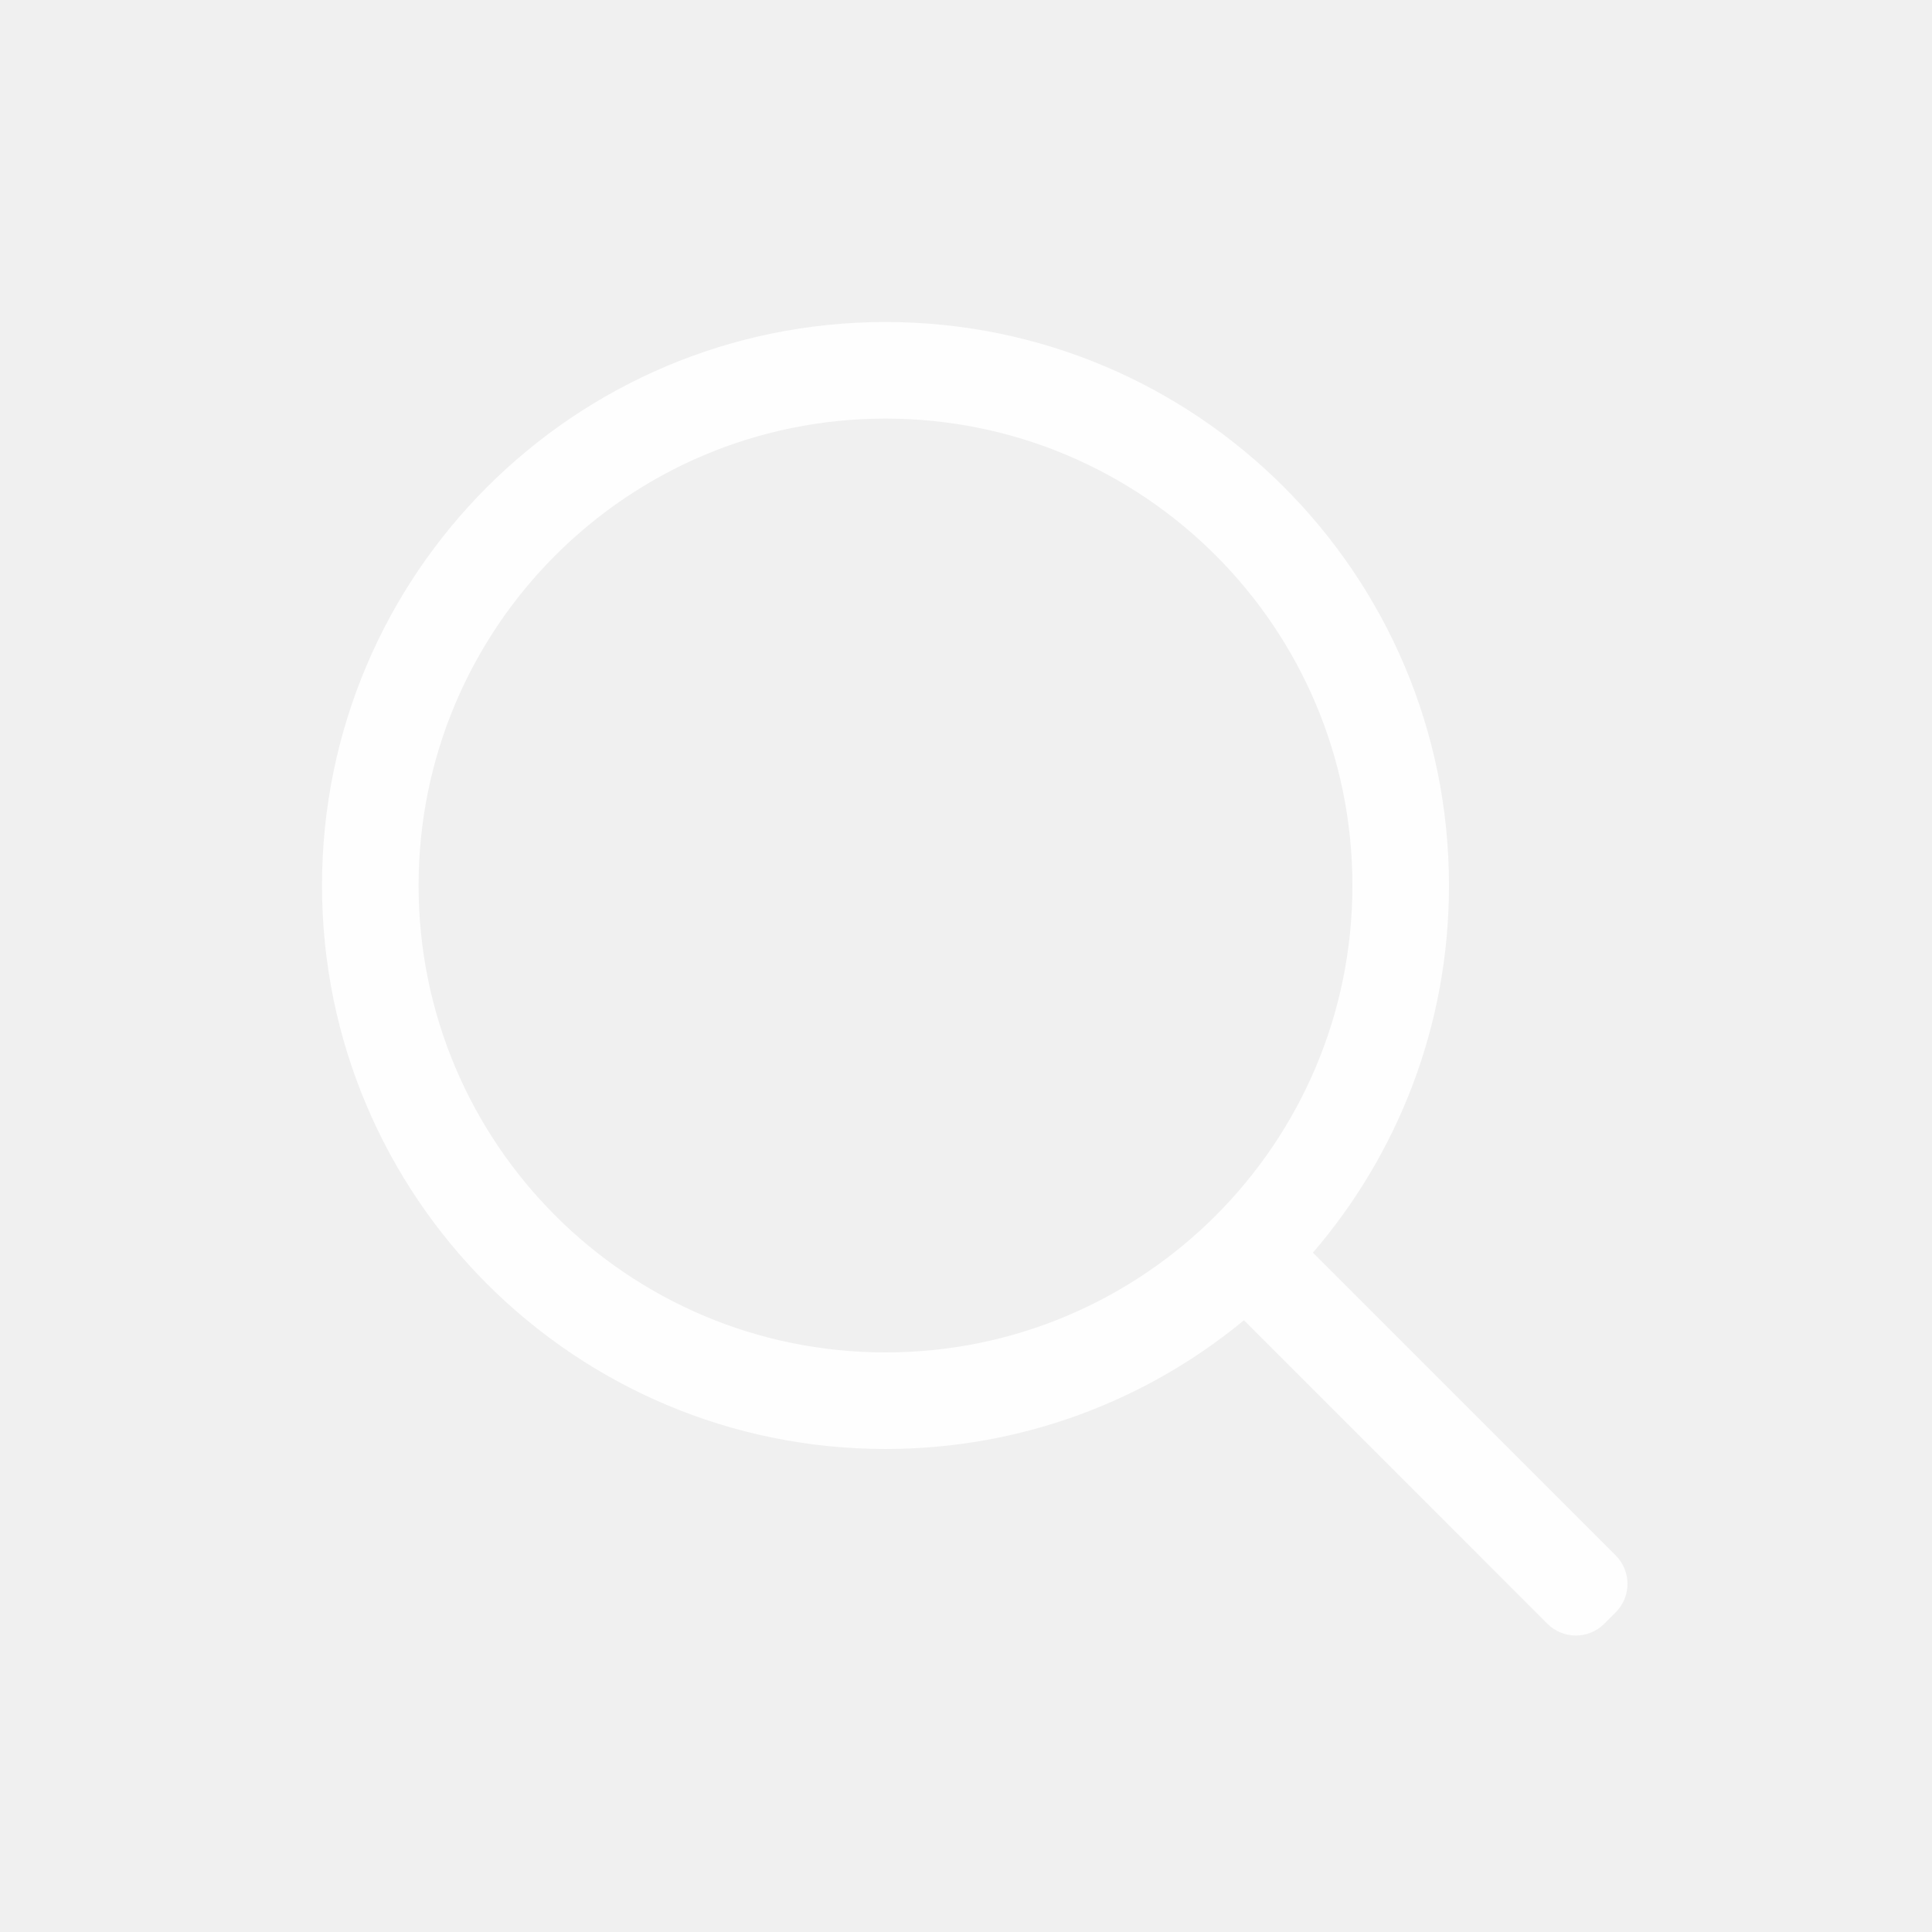
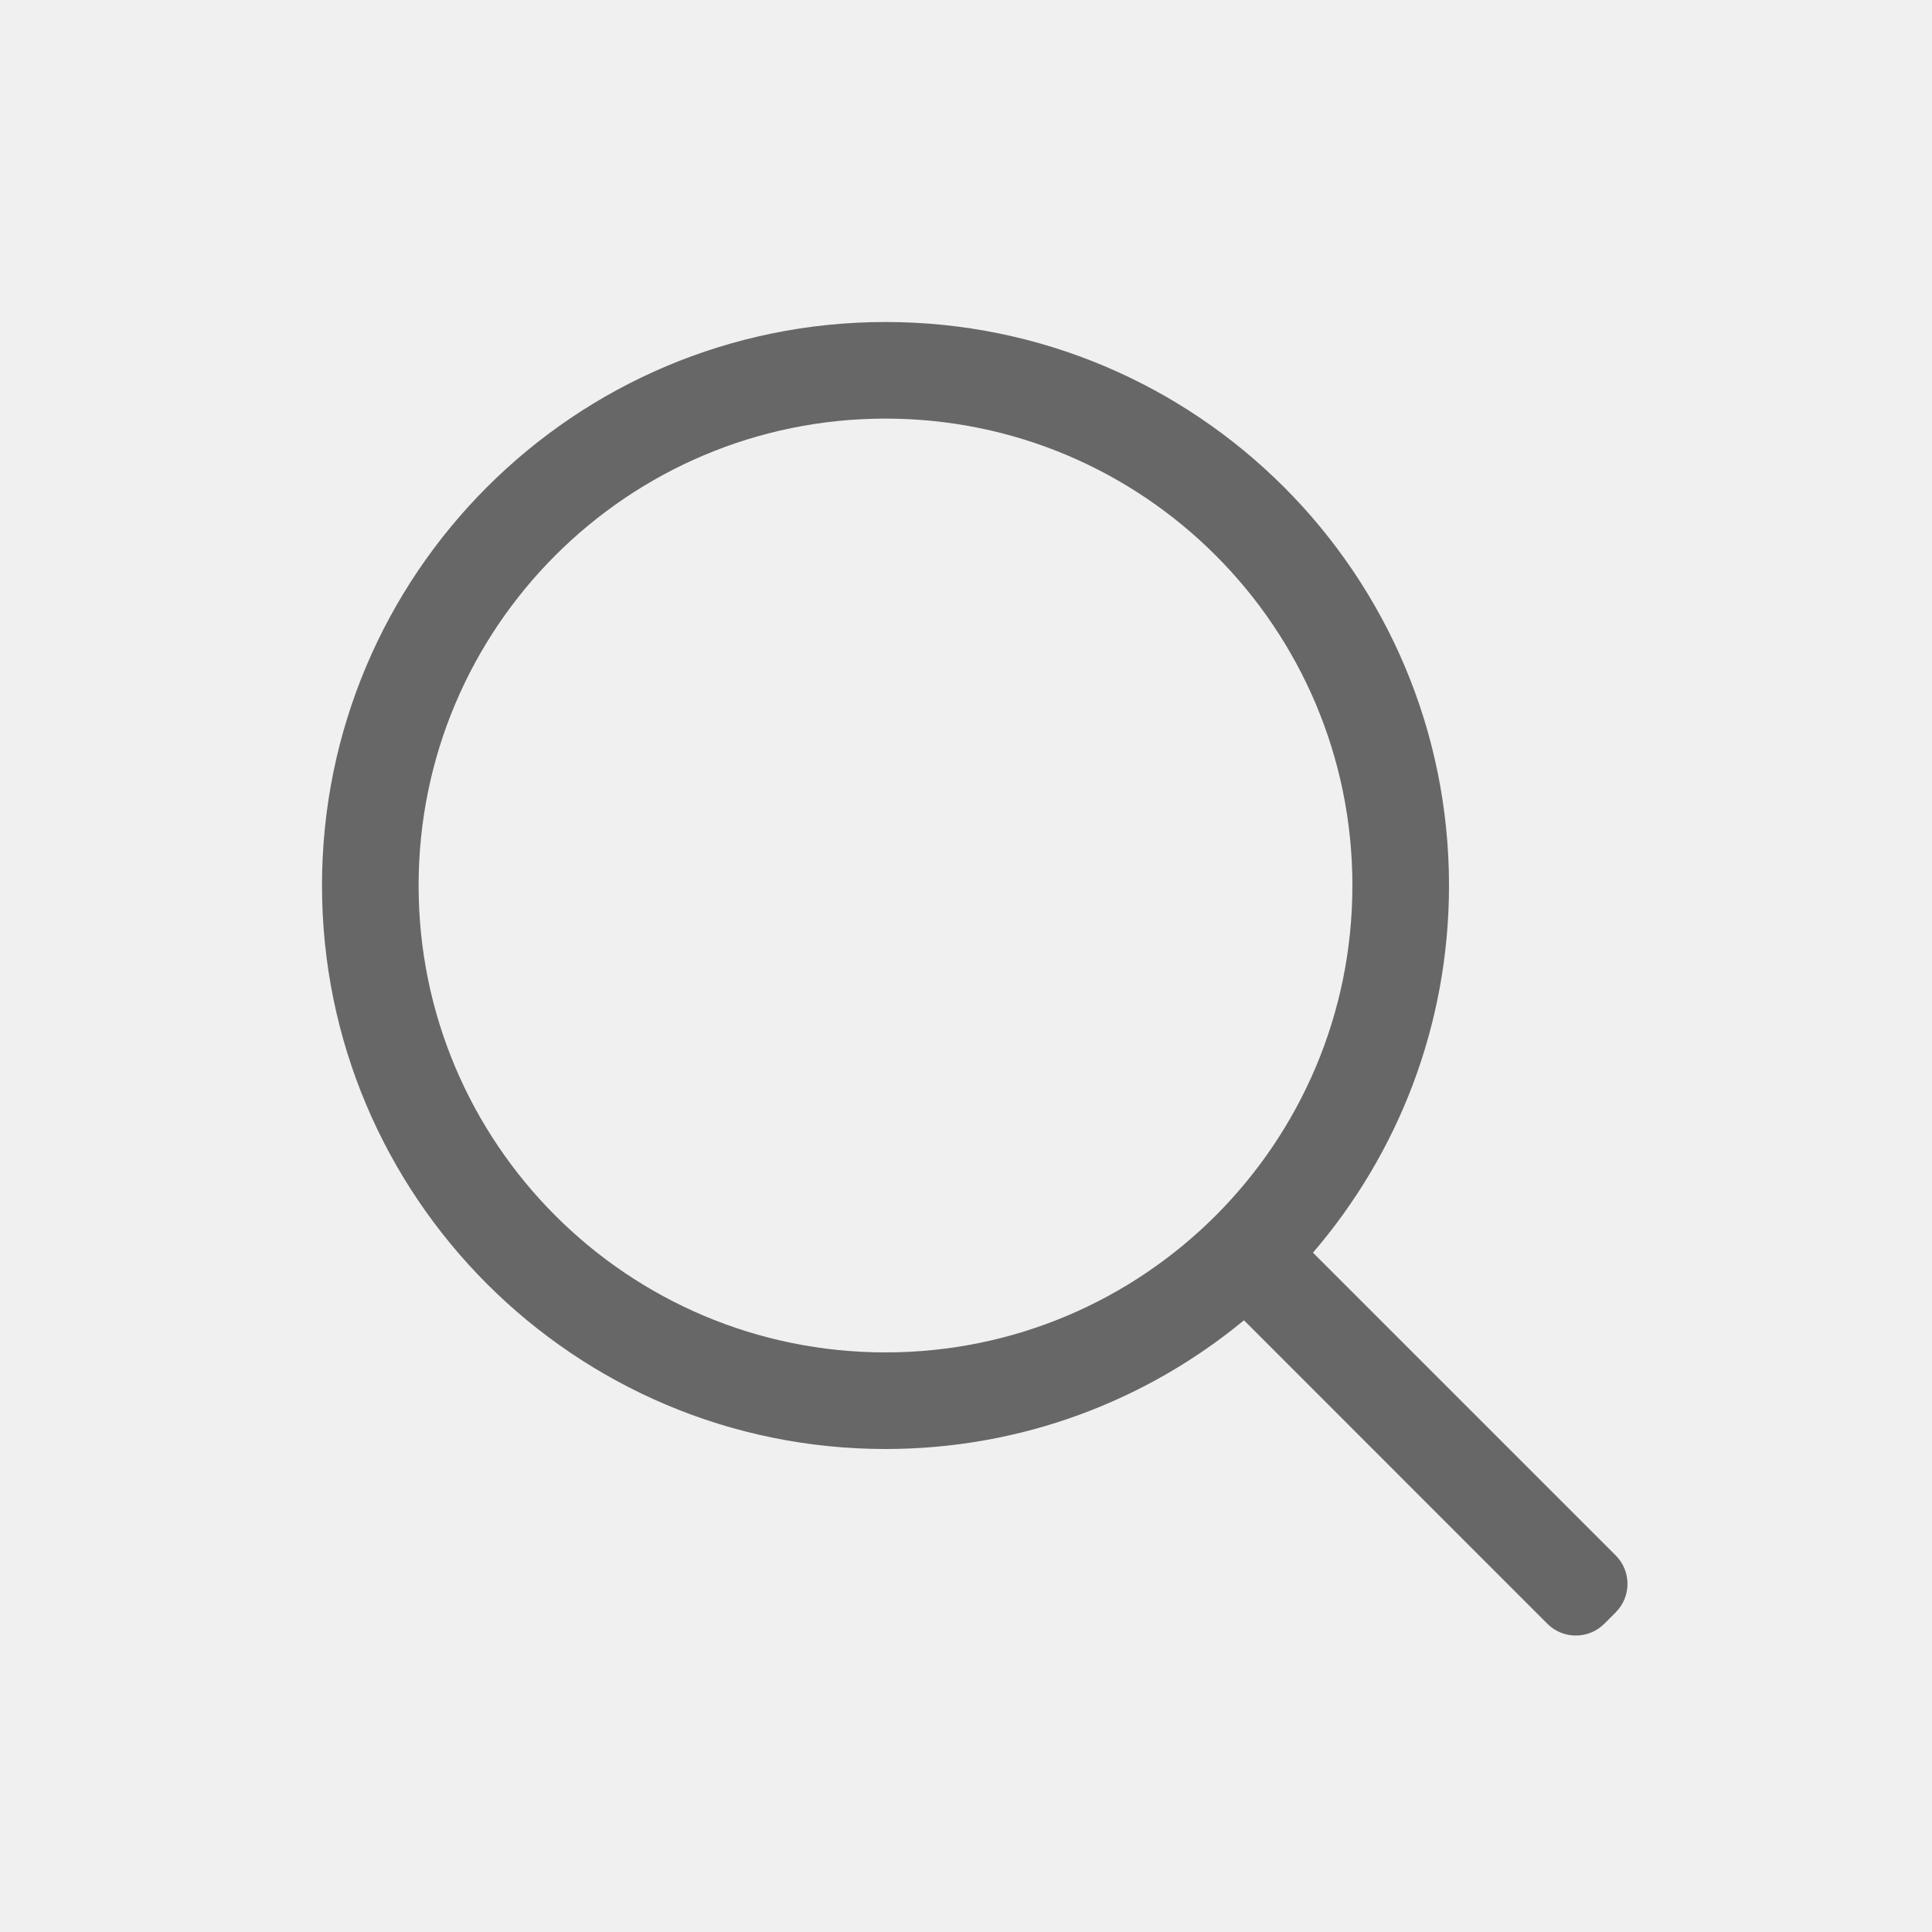
<svg xmlns="http://www.w3.org/2000/svg" width="24" height="24" viewBox="0 0 24 24" fill="none">
-   <path fill-rule="evenodd" clip-rule="evenodd" d="M15.453 16.401C14.243 17.4 12.691 18 11 18C7.134 18 4 14.866 4 11C4 7.134 7.134 4 11 4C14.866 4 18 7.134 18 11C18 12.742 17.363 14.336 16.31 15.561L20.071 19.322C20.266 19.517 20.266 19.834 20.071 20.029L19.929 20.171C19.734 20.366 19.417 20.366 19.222 20.171L15.453 16.401ZM16.8 11C16.8 14.203 14.203 16.8 11 16.8C7.797 16.8 5.2 14.203 5.2 11C5.2 7.797 7.797 5.2 11 5.2C14.203 5.2 16.8 7.797 16.8 11Z" fill="#fff" fill-opacity="0.9" />
+   <path fill-rule="evenodd" clip-rule="evenodd" d="M15.453 16.401C14.243 17.4 12.691 18 11 18C7.134 18 4 14.866 4 11C4 7.134 7.134 4 11 4C14.866 4 18 7.134 18 11C18 12.742 17.363 14.336 16.31 15.561L20.071 19.322C20.266 19.517 20.266 19.834 20.071 20.029L19.929 20.171C19.734 20.366 19.417 20.366 19.222 20.171L15.453 16.401ZM16.8 11C16.8 14.203 14.203 16.8 11 16.8C7.797 16.8 5.2 14.203 5.2 11C5.2 7.797 7.797 5.2 11 5.2C14.203 5.2 16.8 7.797 16.8 11Z" fill="rgb(88,88,88)" fill-opacity="0.9" />
</svg>
